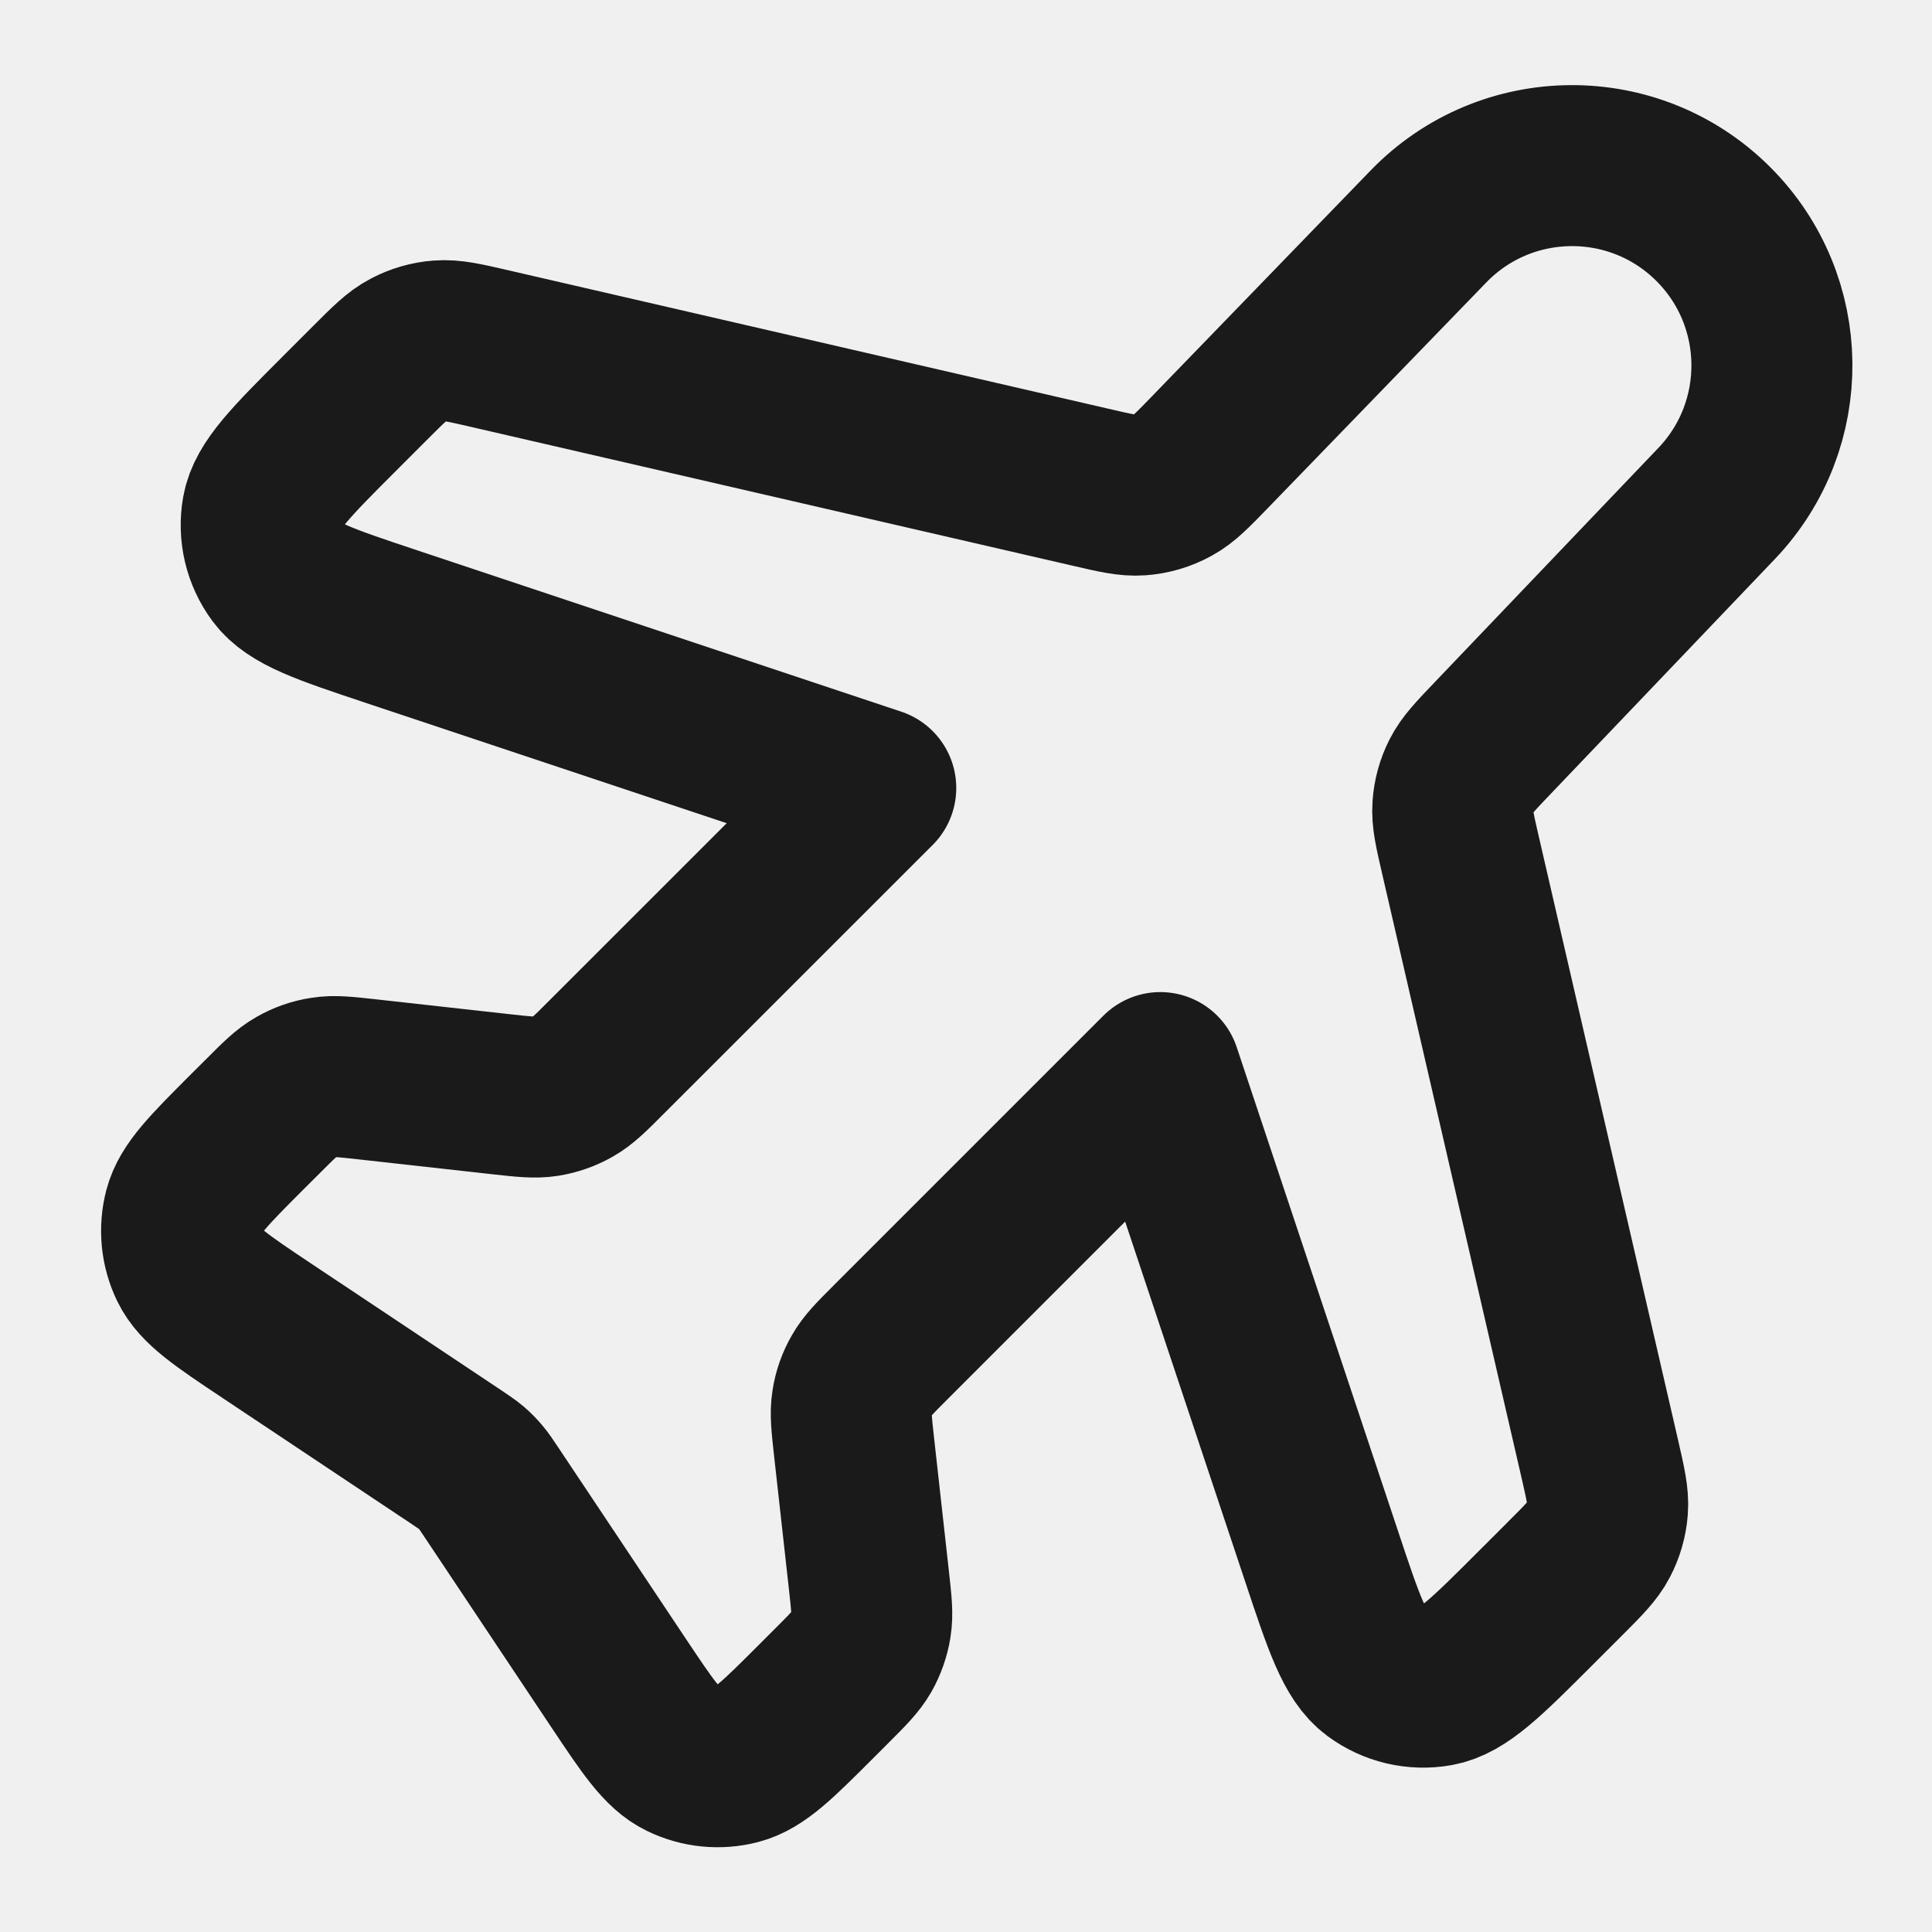
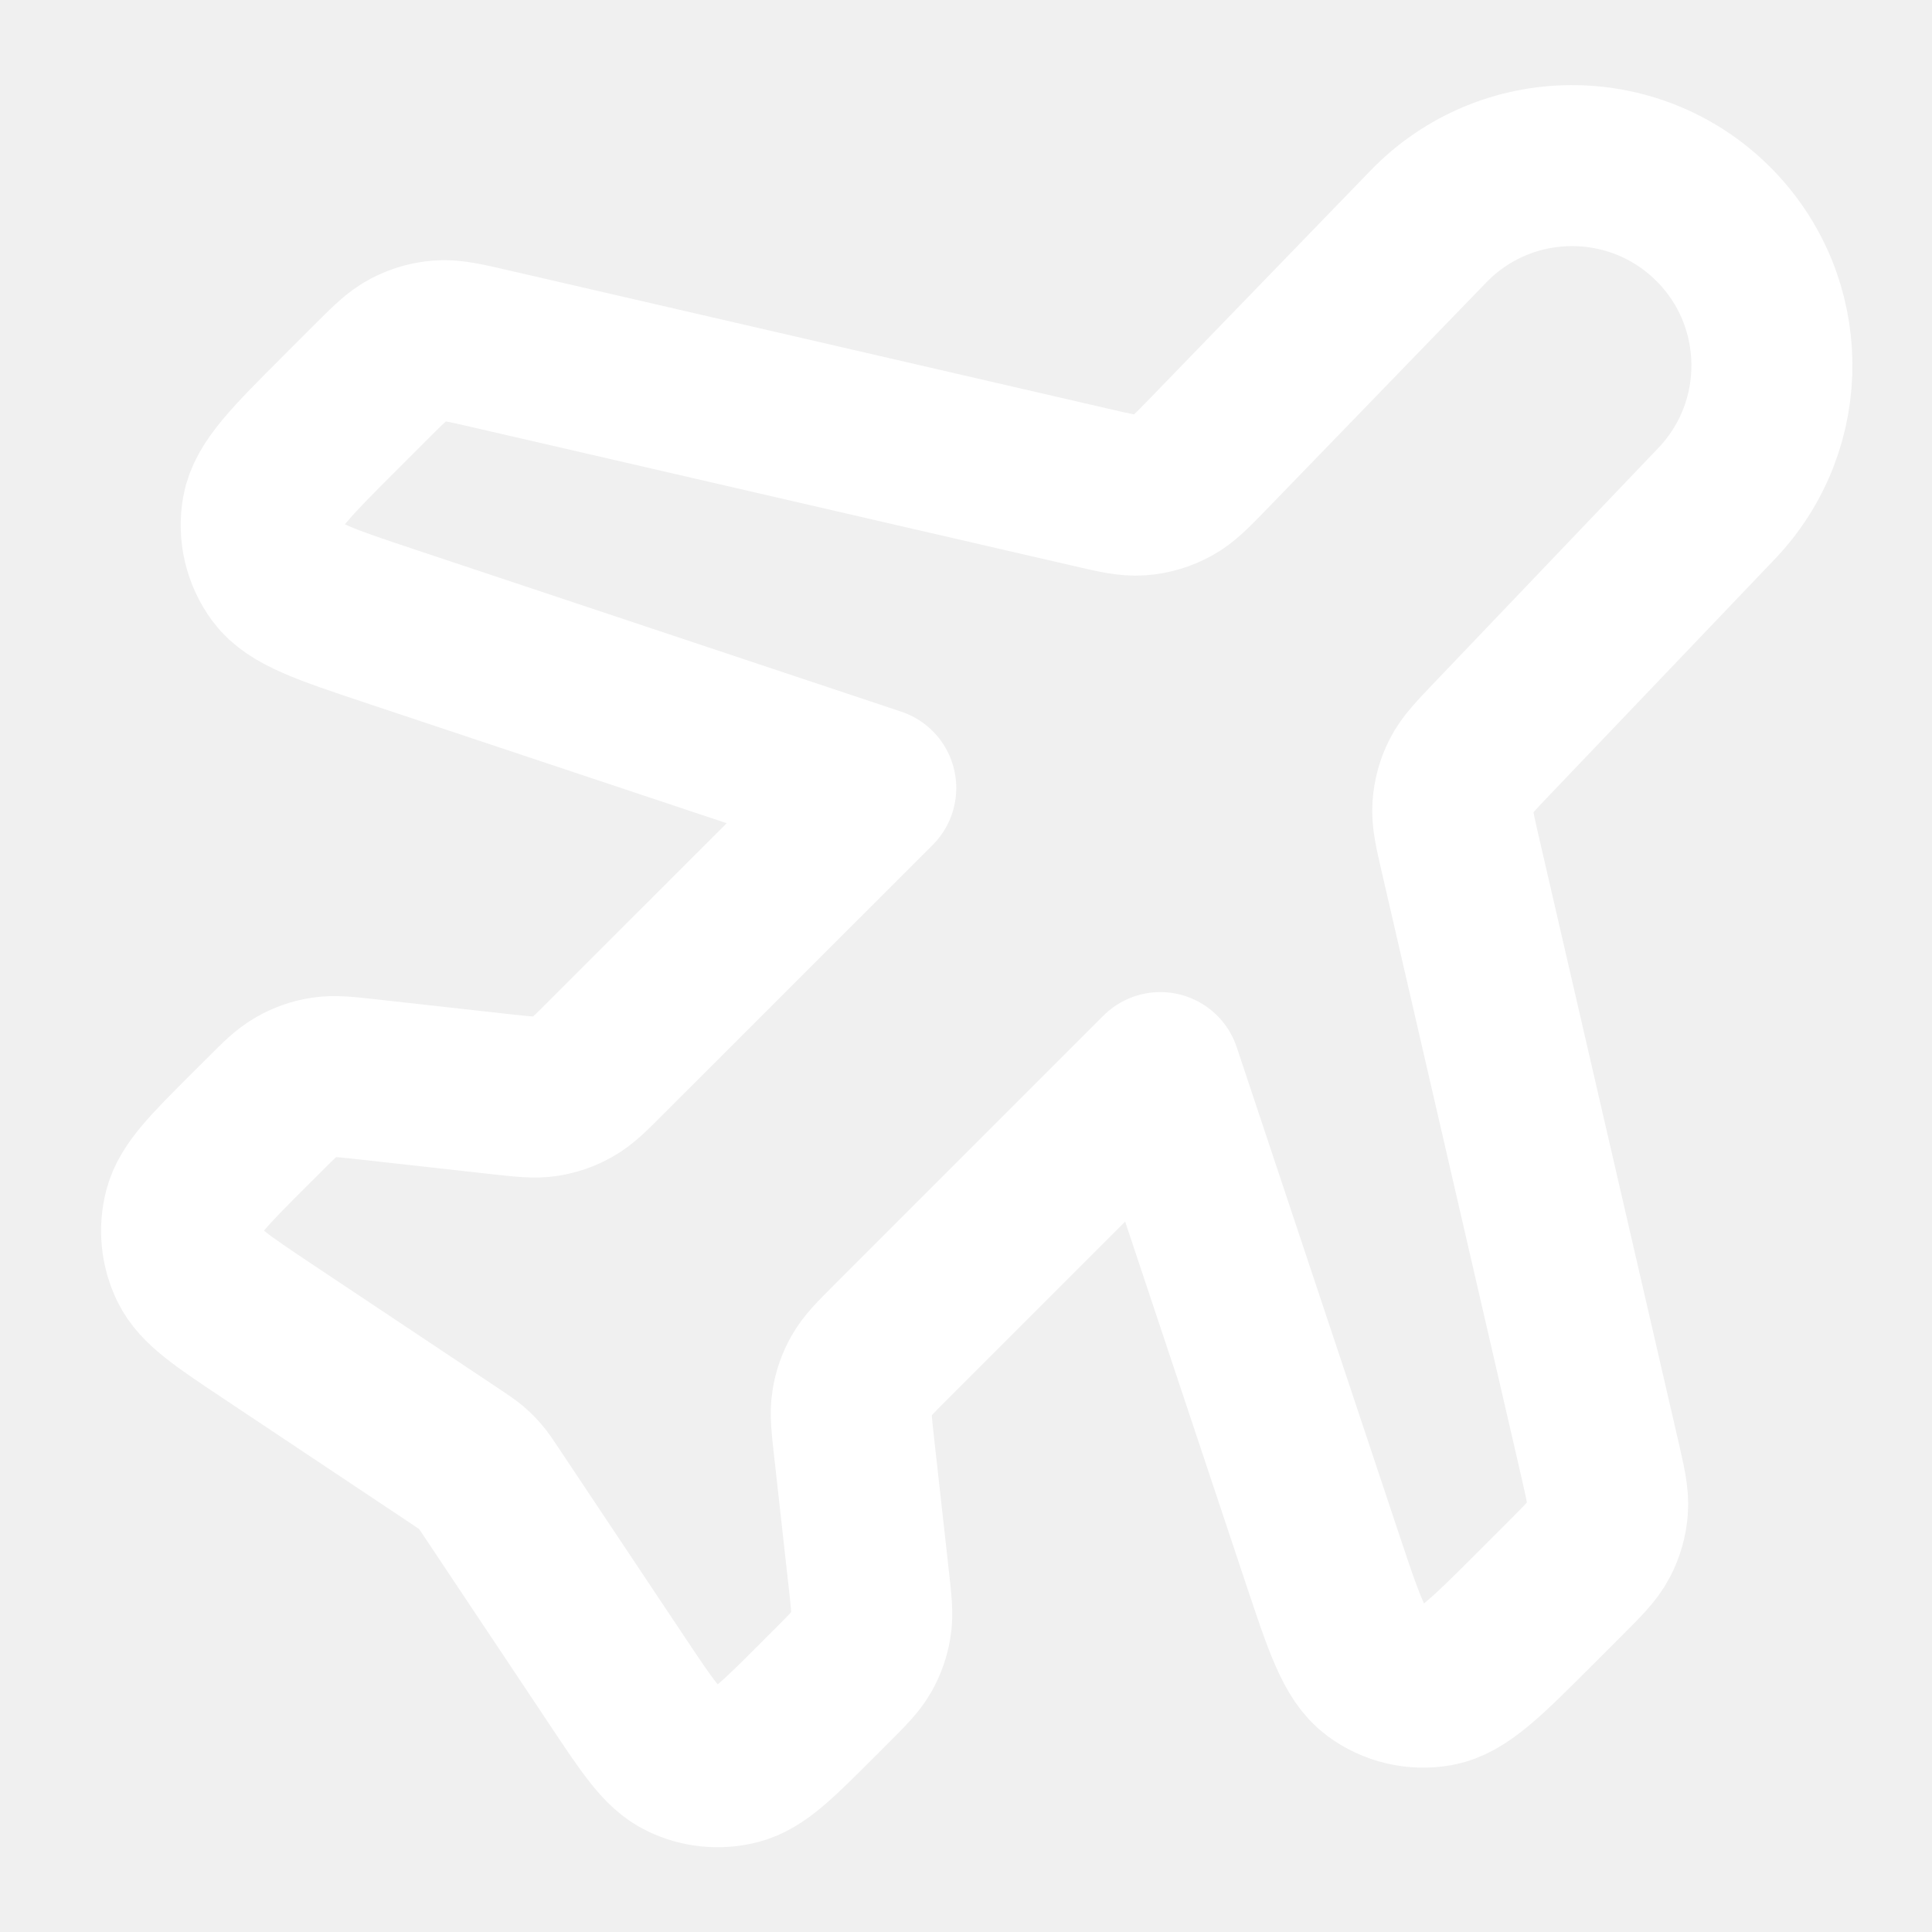
<svg xmlns="http://www.w3.org/2000/svg" width="800px" height="800px" viewBox="0 0 24 24" fill="none">
-   <path d="M17.745 2.813C18.709 1.817 20.304 1.804 21.284 2.784C22.238 3.738 22.256 5.279 21.324 6.255L18.546 9.165C18.328 9.393 18.219 9.507 18.152 9.64C18.092 9.758 18.057 9.887 18.048 10.019C18.037 10.168 18.073 10.322 18.144 10.629L19.872 18.117C19.944 18.432 19.981 18.59 19.969 18.743C19.959 18.878 19.921 19.009 19.858 19.129C19.787 19.265 19.673 19.379 19.444 19.608L19.073 19.979C18.467 20.585 18.164 20.888 17.854 20.943C17.583 20.991 17.304 20.925 17.084 20.761C16.831 20.573 16.695 20.167 16.424 19.353L14.414 13.324L11.069 16.669C10.869 16.869 10.769 16.969 10.703 17.087C10.643 17.191 10.603 17.305 10.585 17.423C10.563 17.556 10.579 17.697 10.61 17.977L10.794 19.631C10.825 19.912 10.841 20.052 10.819 20.185C10.8 20.304 10.76 20.418 10.701 20.522C10.634 20.639 10.535 20.739 10.335 20.939L10.137 21.137C9.664 21.61 9.428 21.846 9.165 21.915C8.934 21.975 8.69 21.95 8.476 21.846C8.231 21.728 8.046 21.449 7.675 20.893L6.106 18.54C6.04 18.441 6.007 18.391 5.968 18.346C5.934 18.306 5.897 18.268 5.857 18.234C5.812 18.196 5.762 18.163 5.663 18.096L3.31 16.528C2.754 16.157 2.475 15.971 2.356 15.727C2.252 15.513 2.228 15.268 2.288 15.038C2.357 14.775 2.593 14.539 3.066 14.065L3.264 13.868C3.464 13.668 3.563 13.568 3.681 13.502C3.785 13.442 3.899 13.402 4.017 13.384C4.151 13.362 4.291 13.378 4.572 13.409L6.225 13.593C6.506 13.624 6.646 13.639 6.78 13.618C6.898 13.599 7.012 13.559 7.116 13.5C7.234 13.433 7.334 13.334 7.533 13.134L10.879 9.789L4.849 7.779C4.036 7.508 3.63 7.372 3.442 7.119C3.278 6.898 3.212 6.62 3.26 6.349C3.315 6.039 3.618 5.736 4.224 5.13L4.595 4.759C4.824 4.53 4.938 4.415 5.074 4.345C5.194 4.282 5.325 4.244 5.46 4.234C5.613 4.222 5.77 4.258 6.086 4.331L13.545 6.052C13.855 6.124 14.01 6.16 14.16 6.149C14.304 6.139 14.445 6.097 14.571 6.027C14.703 5.955 14.813 5.841 15.035 5.612L17.745 2.813Z" stroke="#1a1a1a" stroke-width="2" stroke-linecap="round" stroke-linejoin="round" />
+   <path d="M17.745 2.813C18.709 1.817 20.304 1.804 21.284 2.784C22.238 3.738 22.256 5.279 21.324 6.255L18.546 9.165C18.328 9.393 18.219 9.507 18.152 9.64C18.092 9.758 18.057 9.887 18.048 10.019C18.037 10.168 18.073 10.322 18.144 10.629L19.872 18.117C19.944 18.432 19.981 18.59 19.969 18.743C19.959 18.878 19.921 19.009 19.858 19.129C19.787 19.265 19.673 19.379 19.444 19.608L19.073 19.979C18.467 20.585 18.164 20.888 17.854 20.943C17.583 20.991 17.304 20.925 17.084 20.761C16.831 20.573 16.695 20.167 16.424 19.353L14.414 13.324L11.069 16.669C10.869 16.869 10.769 16.969 10.703 17.087C10.643 17.191 10.603 17.305 10.585 17.423C10.563 17.556 10.579 17.697 10.61 17.977L10.794 19.631C10.825 19.912 10.841 20.052 10.819 20.185C10.8 20.304 10.76 20.418 10.701 20.522C10.634 20.639 10.535 20.739 10.335 20.939L10.137 21.137C9.664 21.61 9.428 21.846 9.165 21.915C8.934 21.975 8.69 21.95 8.476 21.846C8.231 21.728 8.046 21.449 7.675 20.893L6.106 18.54C6.04 18.441 6.007 18.391 5.968 18.346C5.934 18.306 5.897 18.268 5.857 18.234C5.812 18.196 5.762 18.163 5.663 18.096L3.31 16.528C2.754 16.157 2.475 15.971 2.356 15.727C2.252 15.513 2.228 15.268 2.288 15.038C2.357 14.775 2.593 14.539 3.066 14.065L3.264 13.868C3.464 13.668 3.563 13.568 3.681 13.502C3.785 13.442 3.899 13.402 4.017 13.384C4.151 13.362 4.291 13.378 4.572 13.409L6.225 13.593C6.506 13.624 6.646 13.639 6.78 13.618C6.898 13.599 7.012 13.559 7.116 13.5C7.234 13.433 7.334 13.334 7.533 13.134L10.879 9.789L4.849 7.779C4.036 7.508 3.63 7.372 3.442 7.119C3.278 6.898 3.212 6.62 3.26 6.349C3.315 6.039 3.618 5.736 4.224 5.13L4.595 4.759C4.824 4.53 4.938 4.415 5.074 4.345C5.194 4.282 5.325 4.244 5.46 4.234C5.613 4.222 5.77 4.258 6.086 4.331L13.545 6.052C13.855 6.124 14.01 6.16 14.16 6.149C14.304 6.139 14.445 6.097 14.571 6.027C14.703 5.955 14.813 5.841 15.035 5.612L17.745 2.813Z" stroke="white" stroke-width="2" stroke-linecap="round" stroke-linejoin="round" />
</svg>
